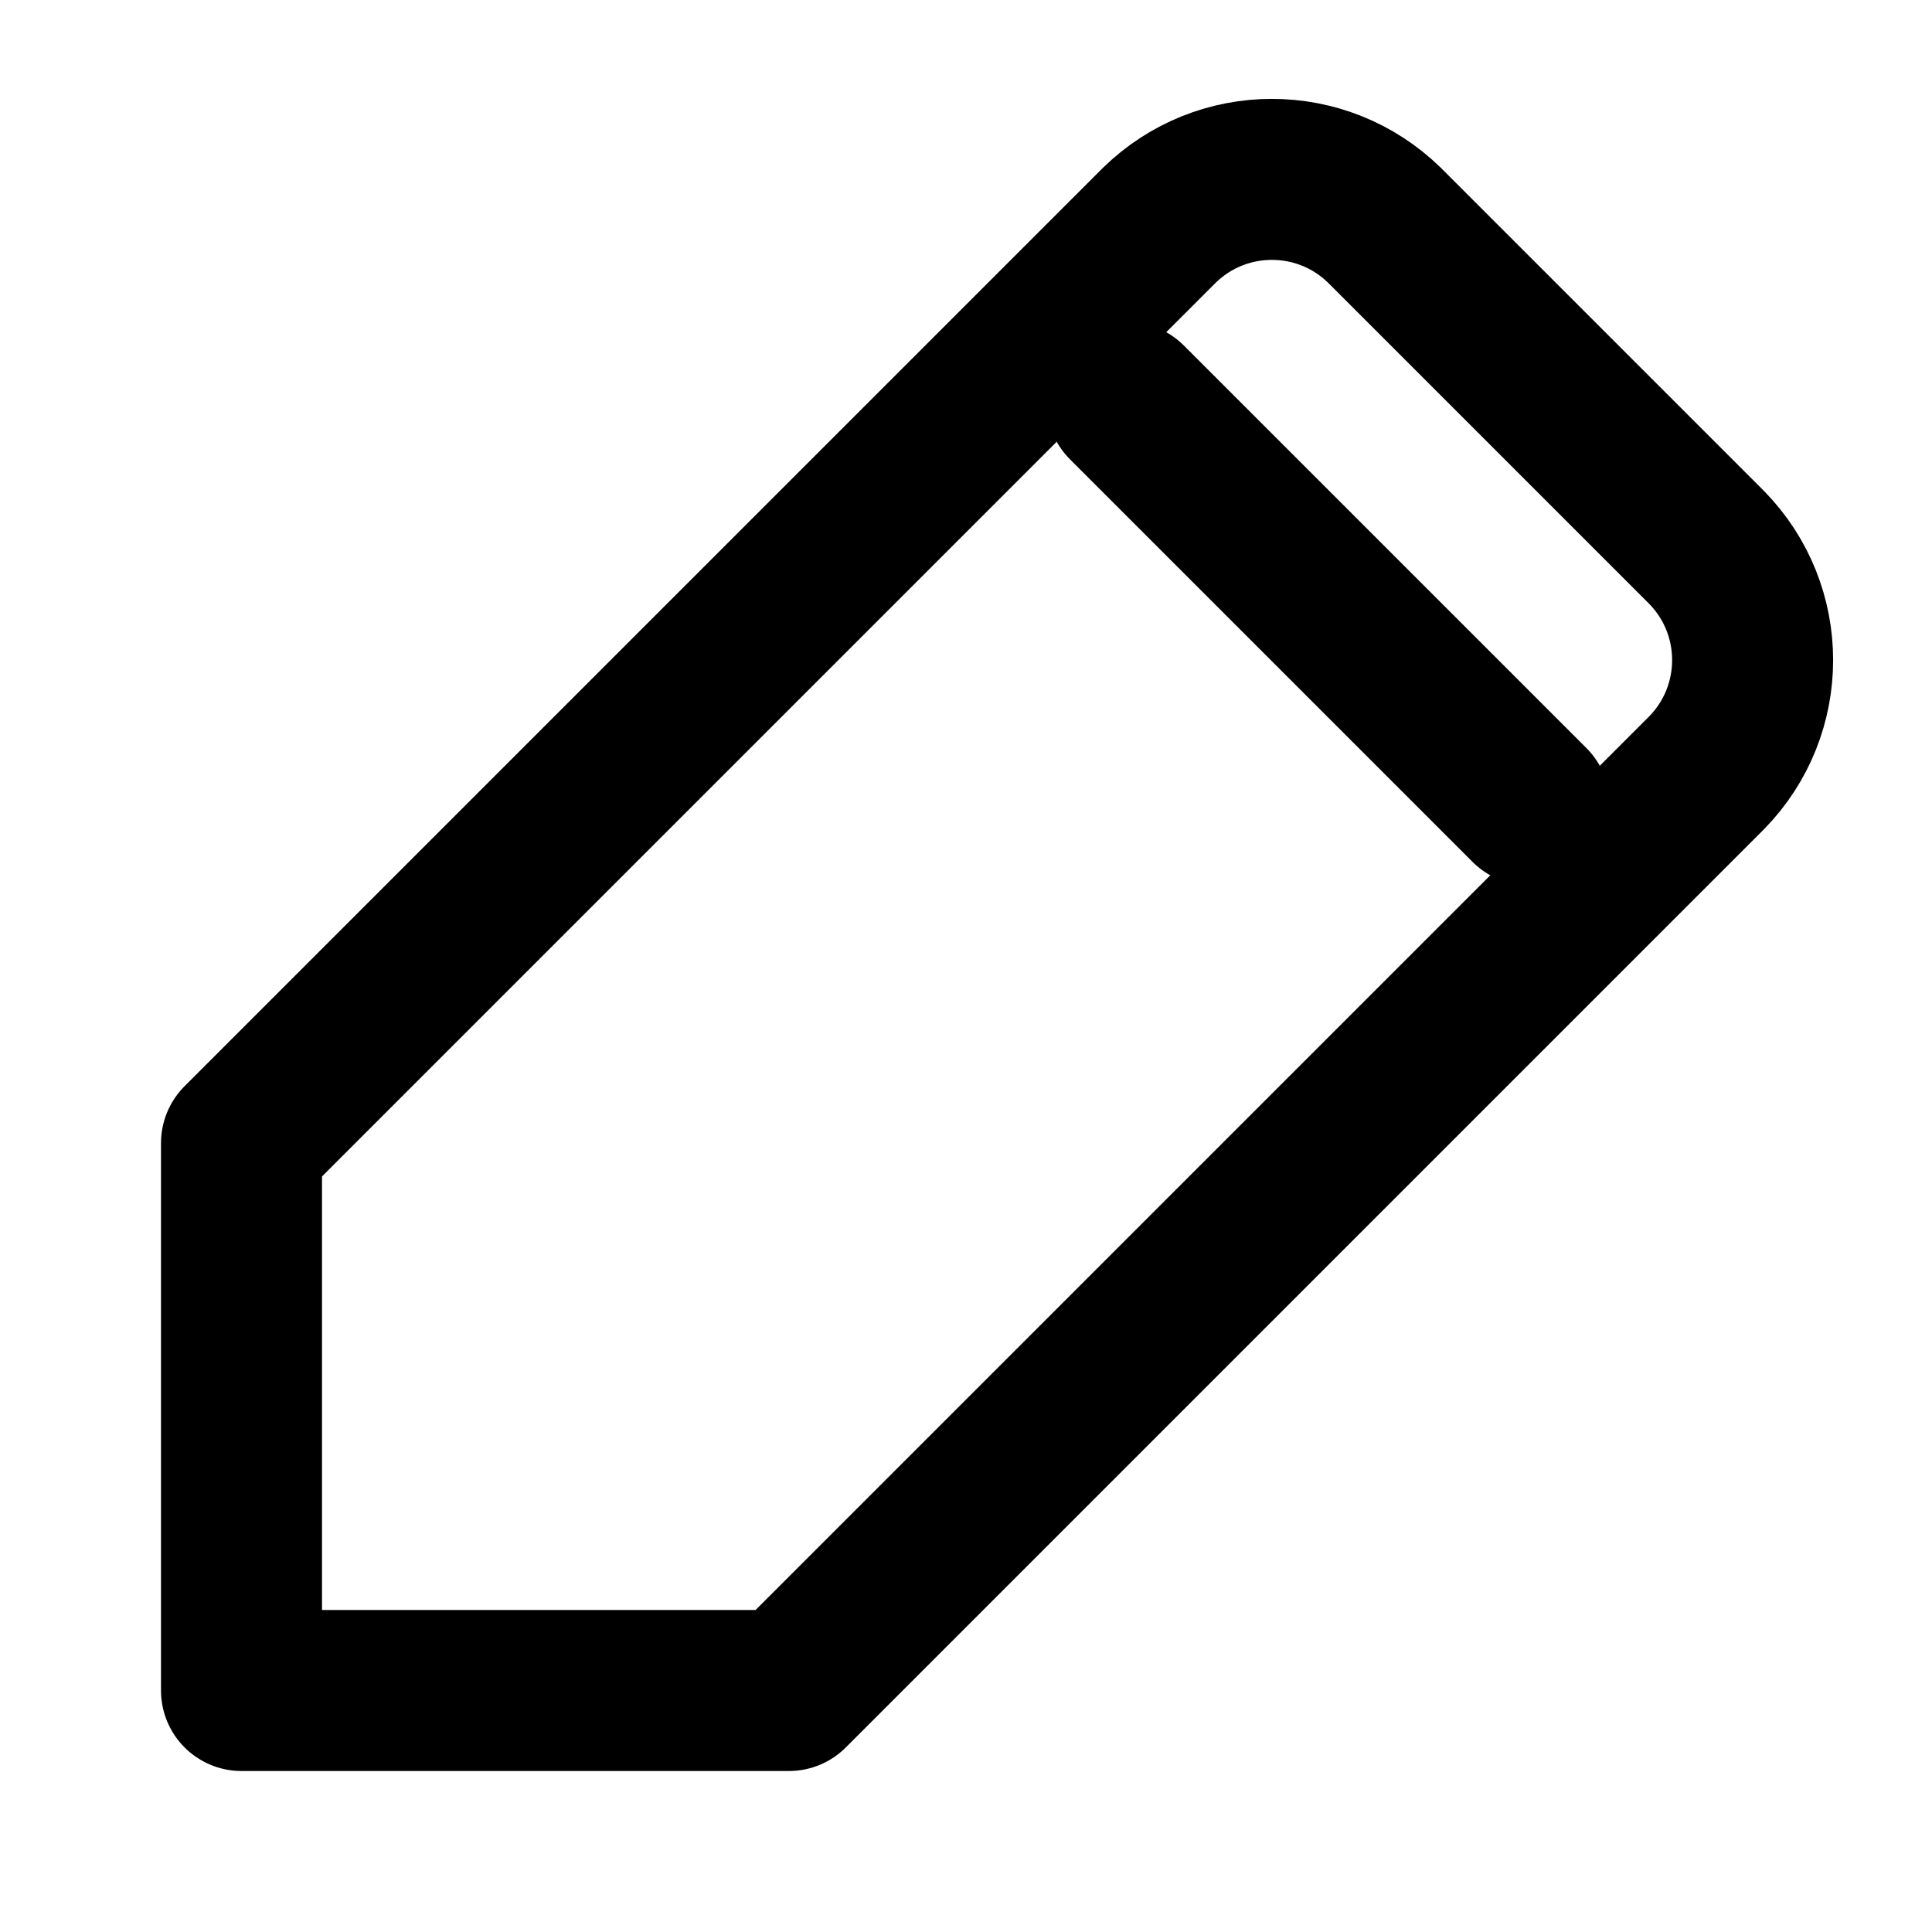
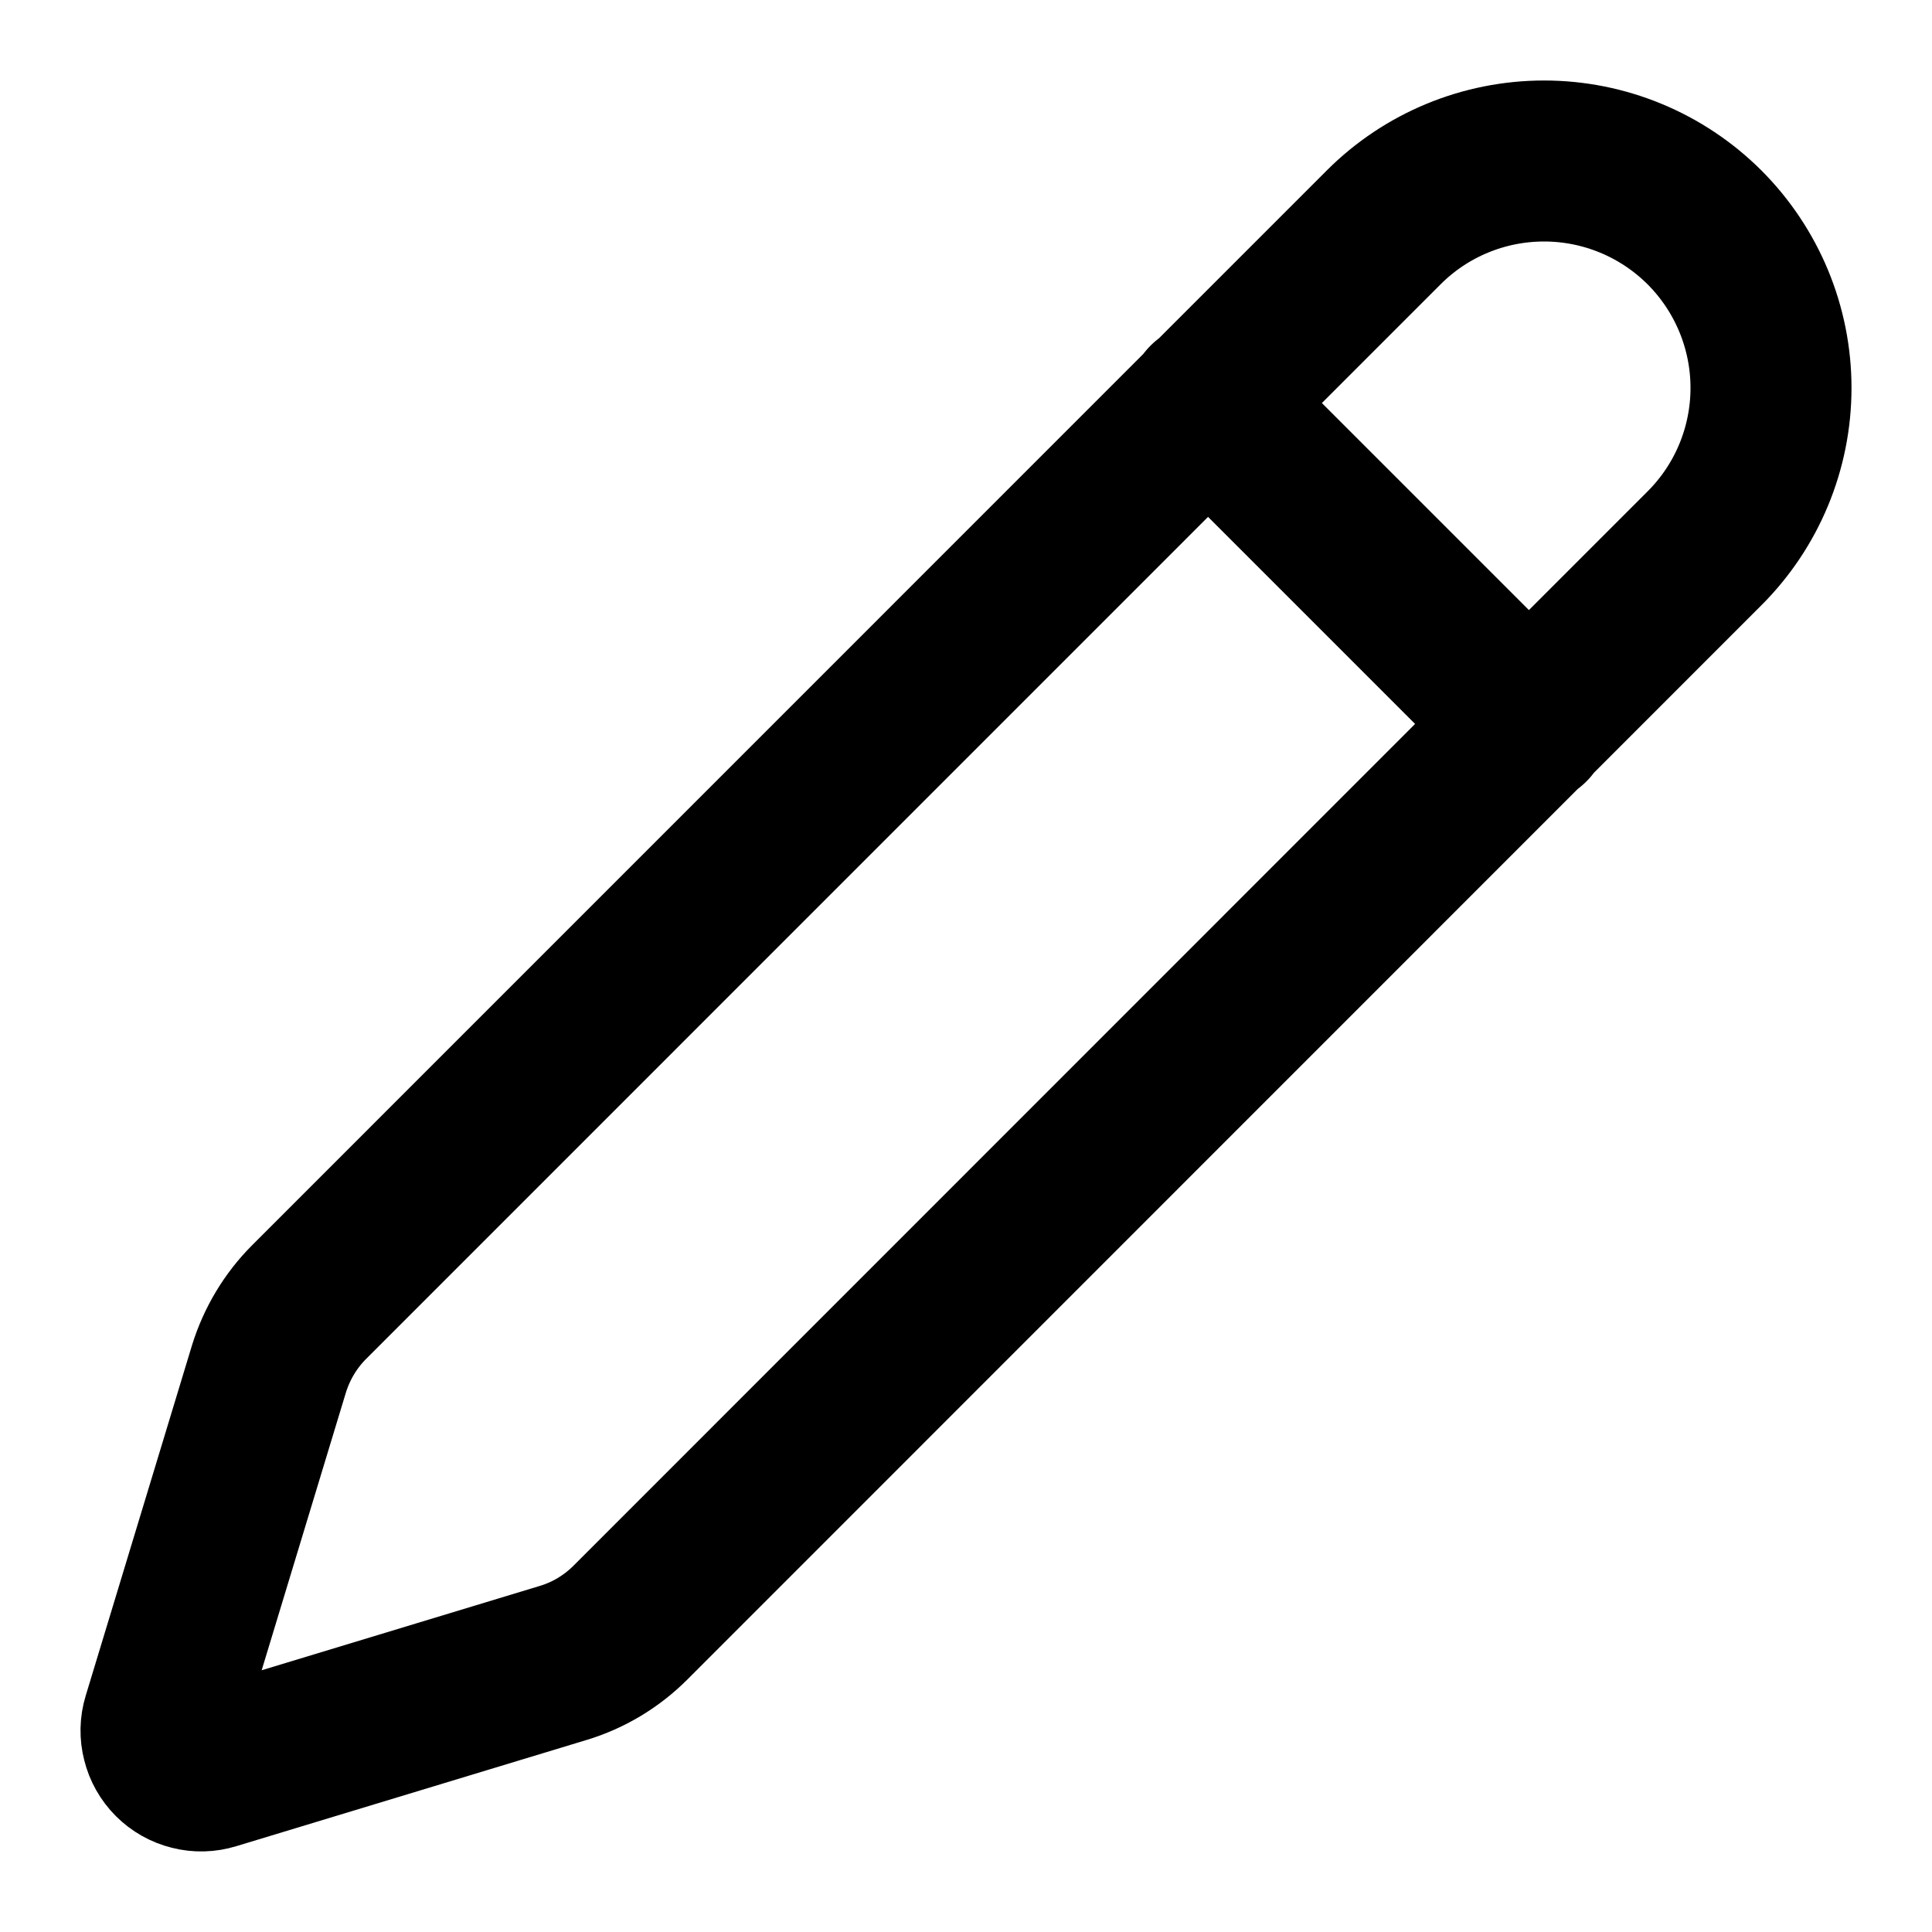
- <svg xmlns="http://www.w3.org/2000/svg" width="24" height="24" viewBox="0 0 24 24" fill="none" stroke="currentColor" stroke-width="2" stroke-linecap="round" stroke-linejoin="round">
-   <path d="M21.2 6.8 17.2 2.8a2 2 0 0 0-2.8 0L3 14.2V21h6.8L21.2 9.6a2 2 0 0 0 0-2.8Z" />
-   <path d="m14 5 5 5" />
+ <svg xmlns="http://www.w3.org/2000/svg" width="18" height="18" viewBox="0 0 18 18" fill="none">
+   <path d="M11.25 3.75L14.25 6.75M15.88 5.109C16.277 4.713 16.5 4.175 16.5 3.614C16.5 3.053 16.277 2.516 15.881 2.119C15.484 1.723 14.947 1.5 14.386 1.5C13.825 1.5 13.287 1.722 12.891 2.119L2.881 12.13C2.707 12.304 2.579 12.518 2.506 12.753L1.516 16.017C1.496 16.082 1.495 16.151 1.512 16.216C1.528 16.282 1.562 16.342 1.61 16.39C1.658 16.438 1.718 16.472 1.784 16.488C1.849 16.505 1.918 16.503 1.983 16.483L5.248 15.493C5.483 15.422 5.696 15.294 5.87 15.121L15.88 5.109Z" stroke="currentColor" stroke-width="1.5" stroke-linecap="round" stroke-linejoin="round" />
</svg>
